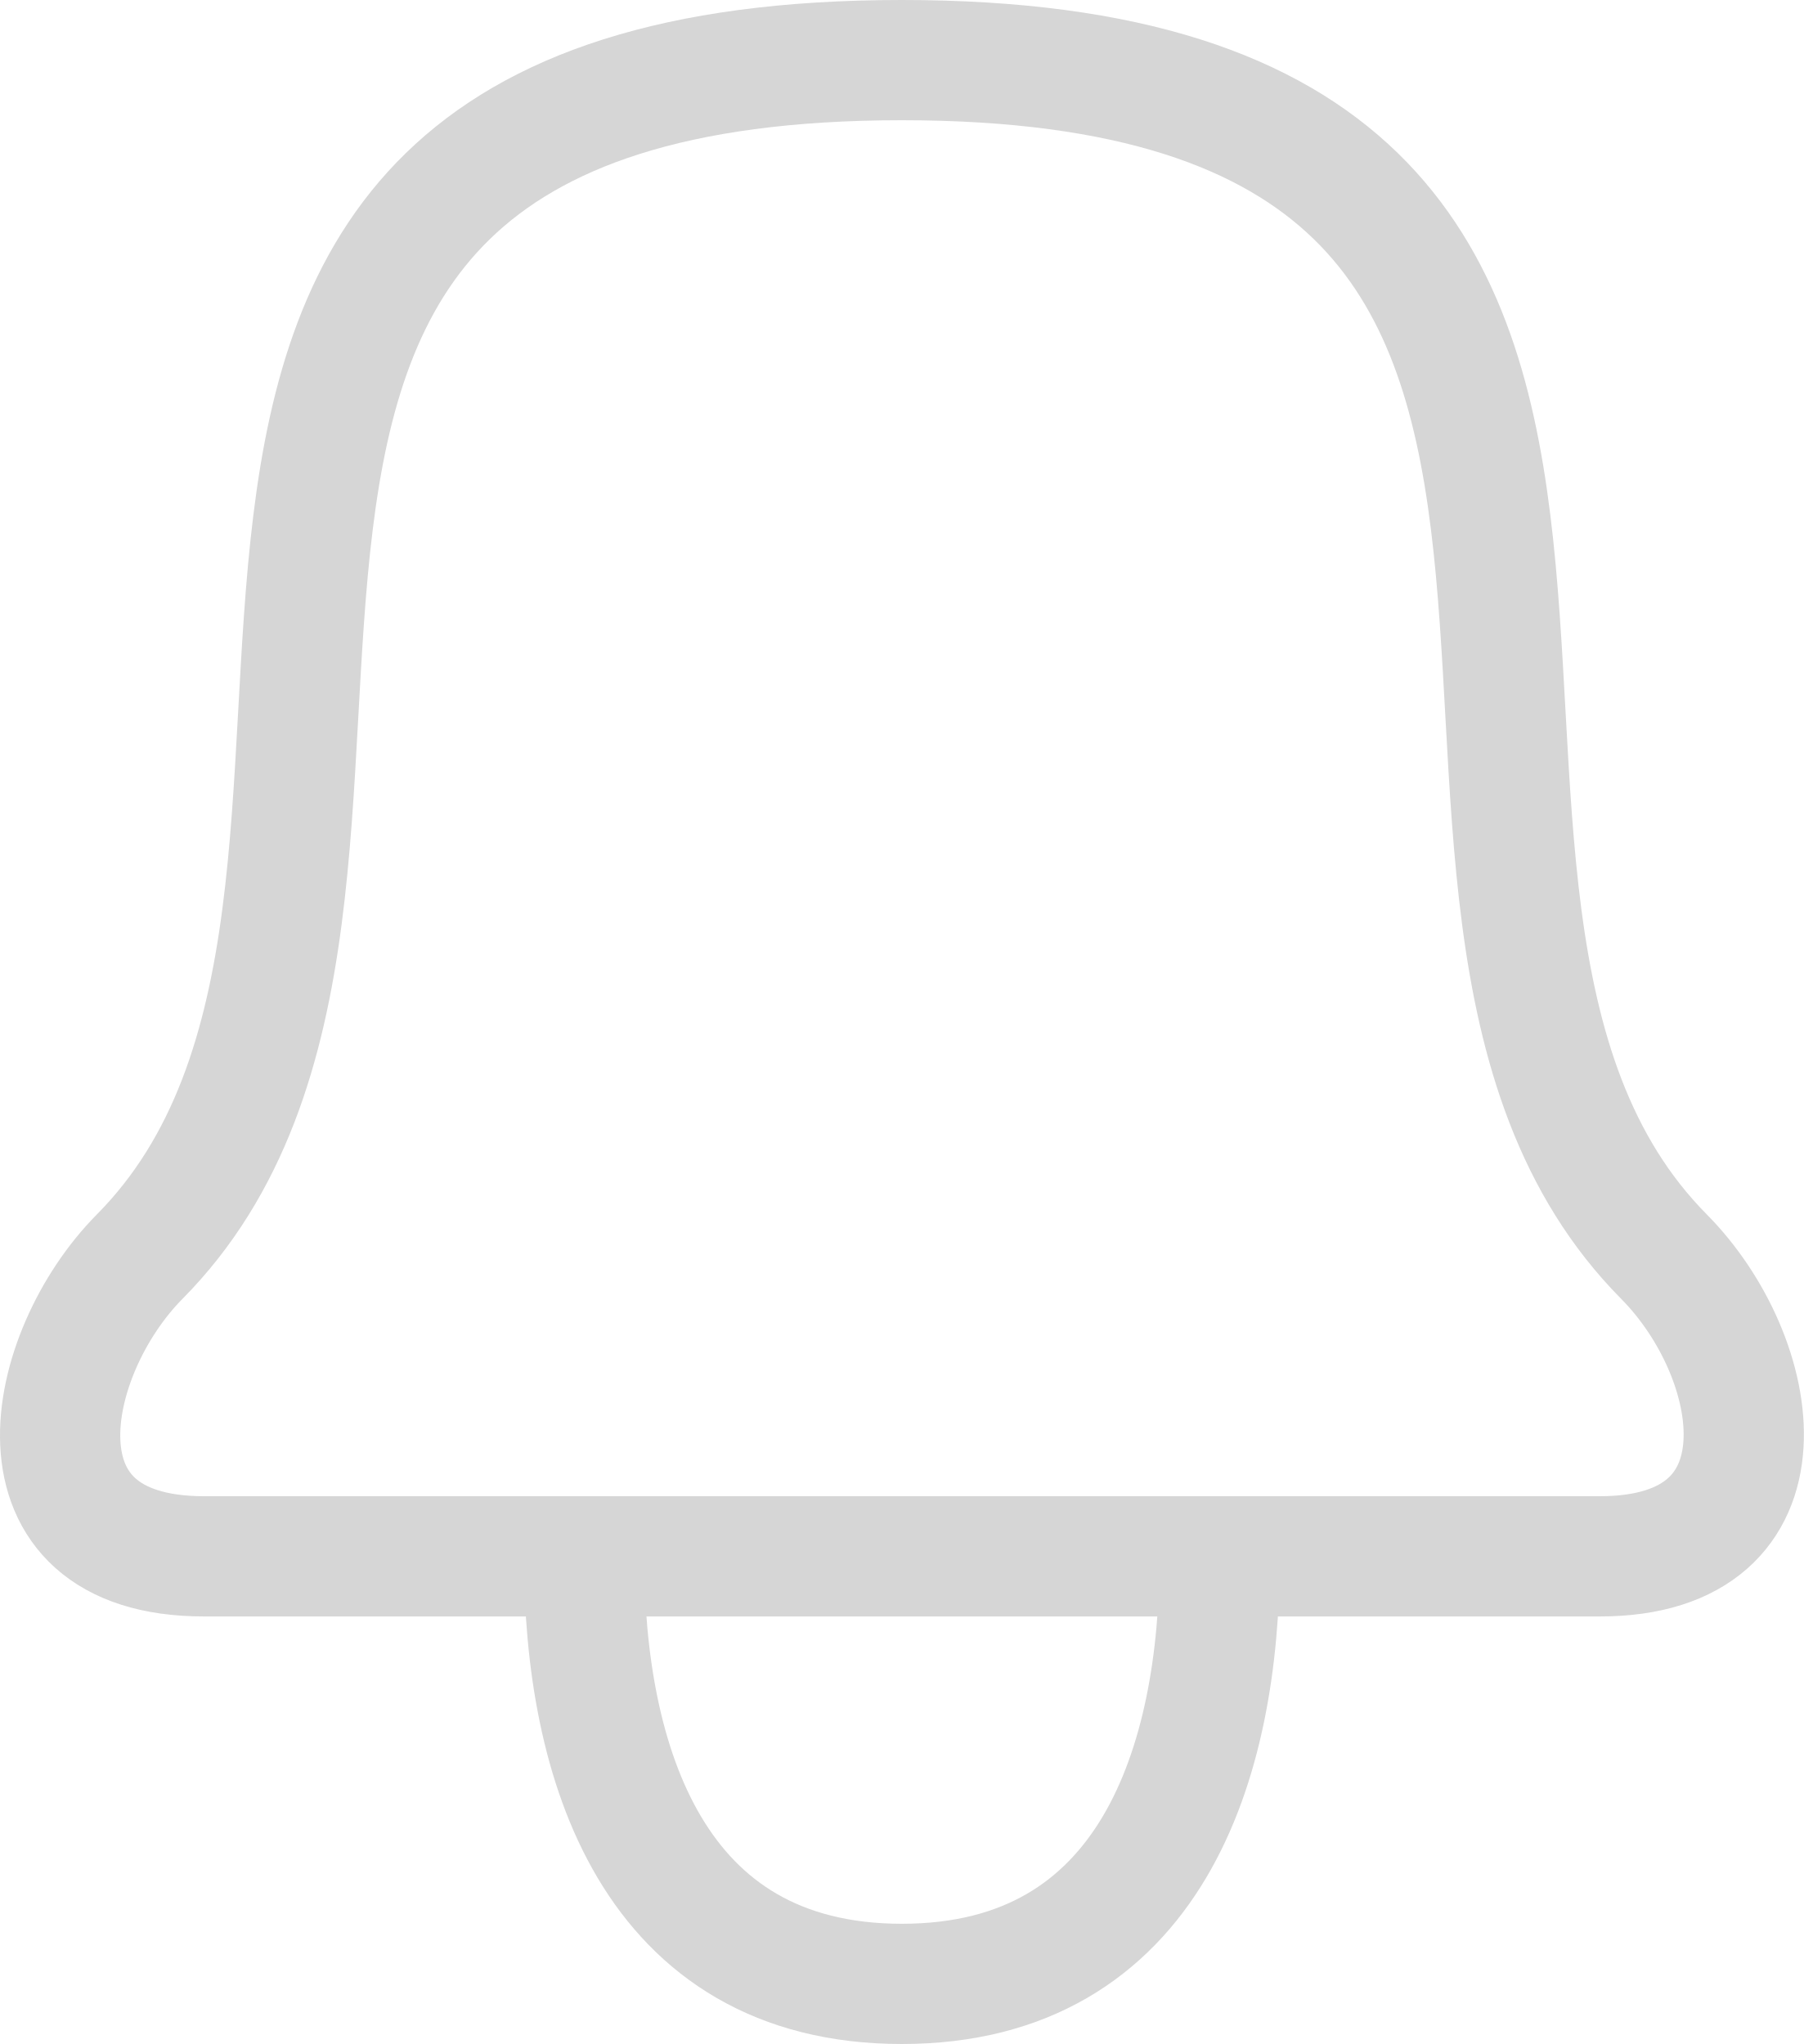
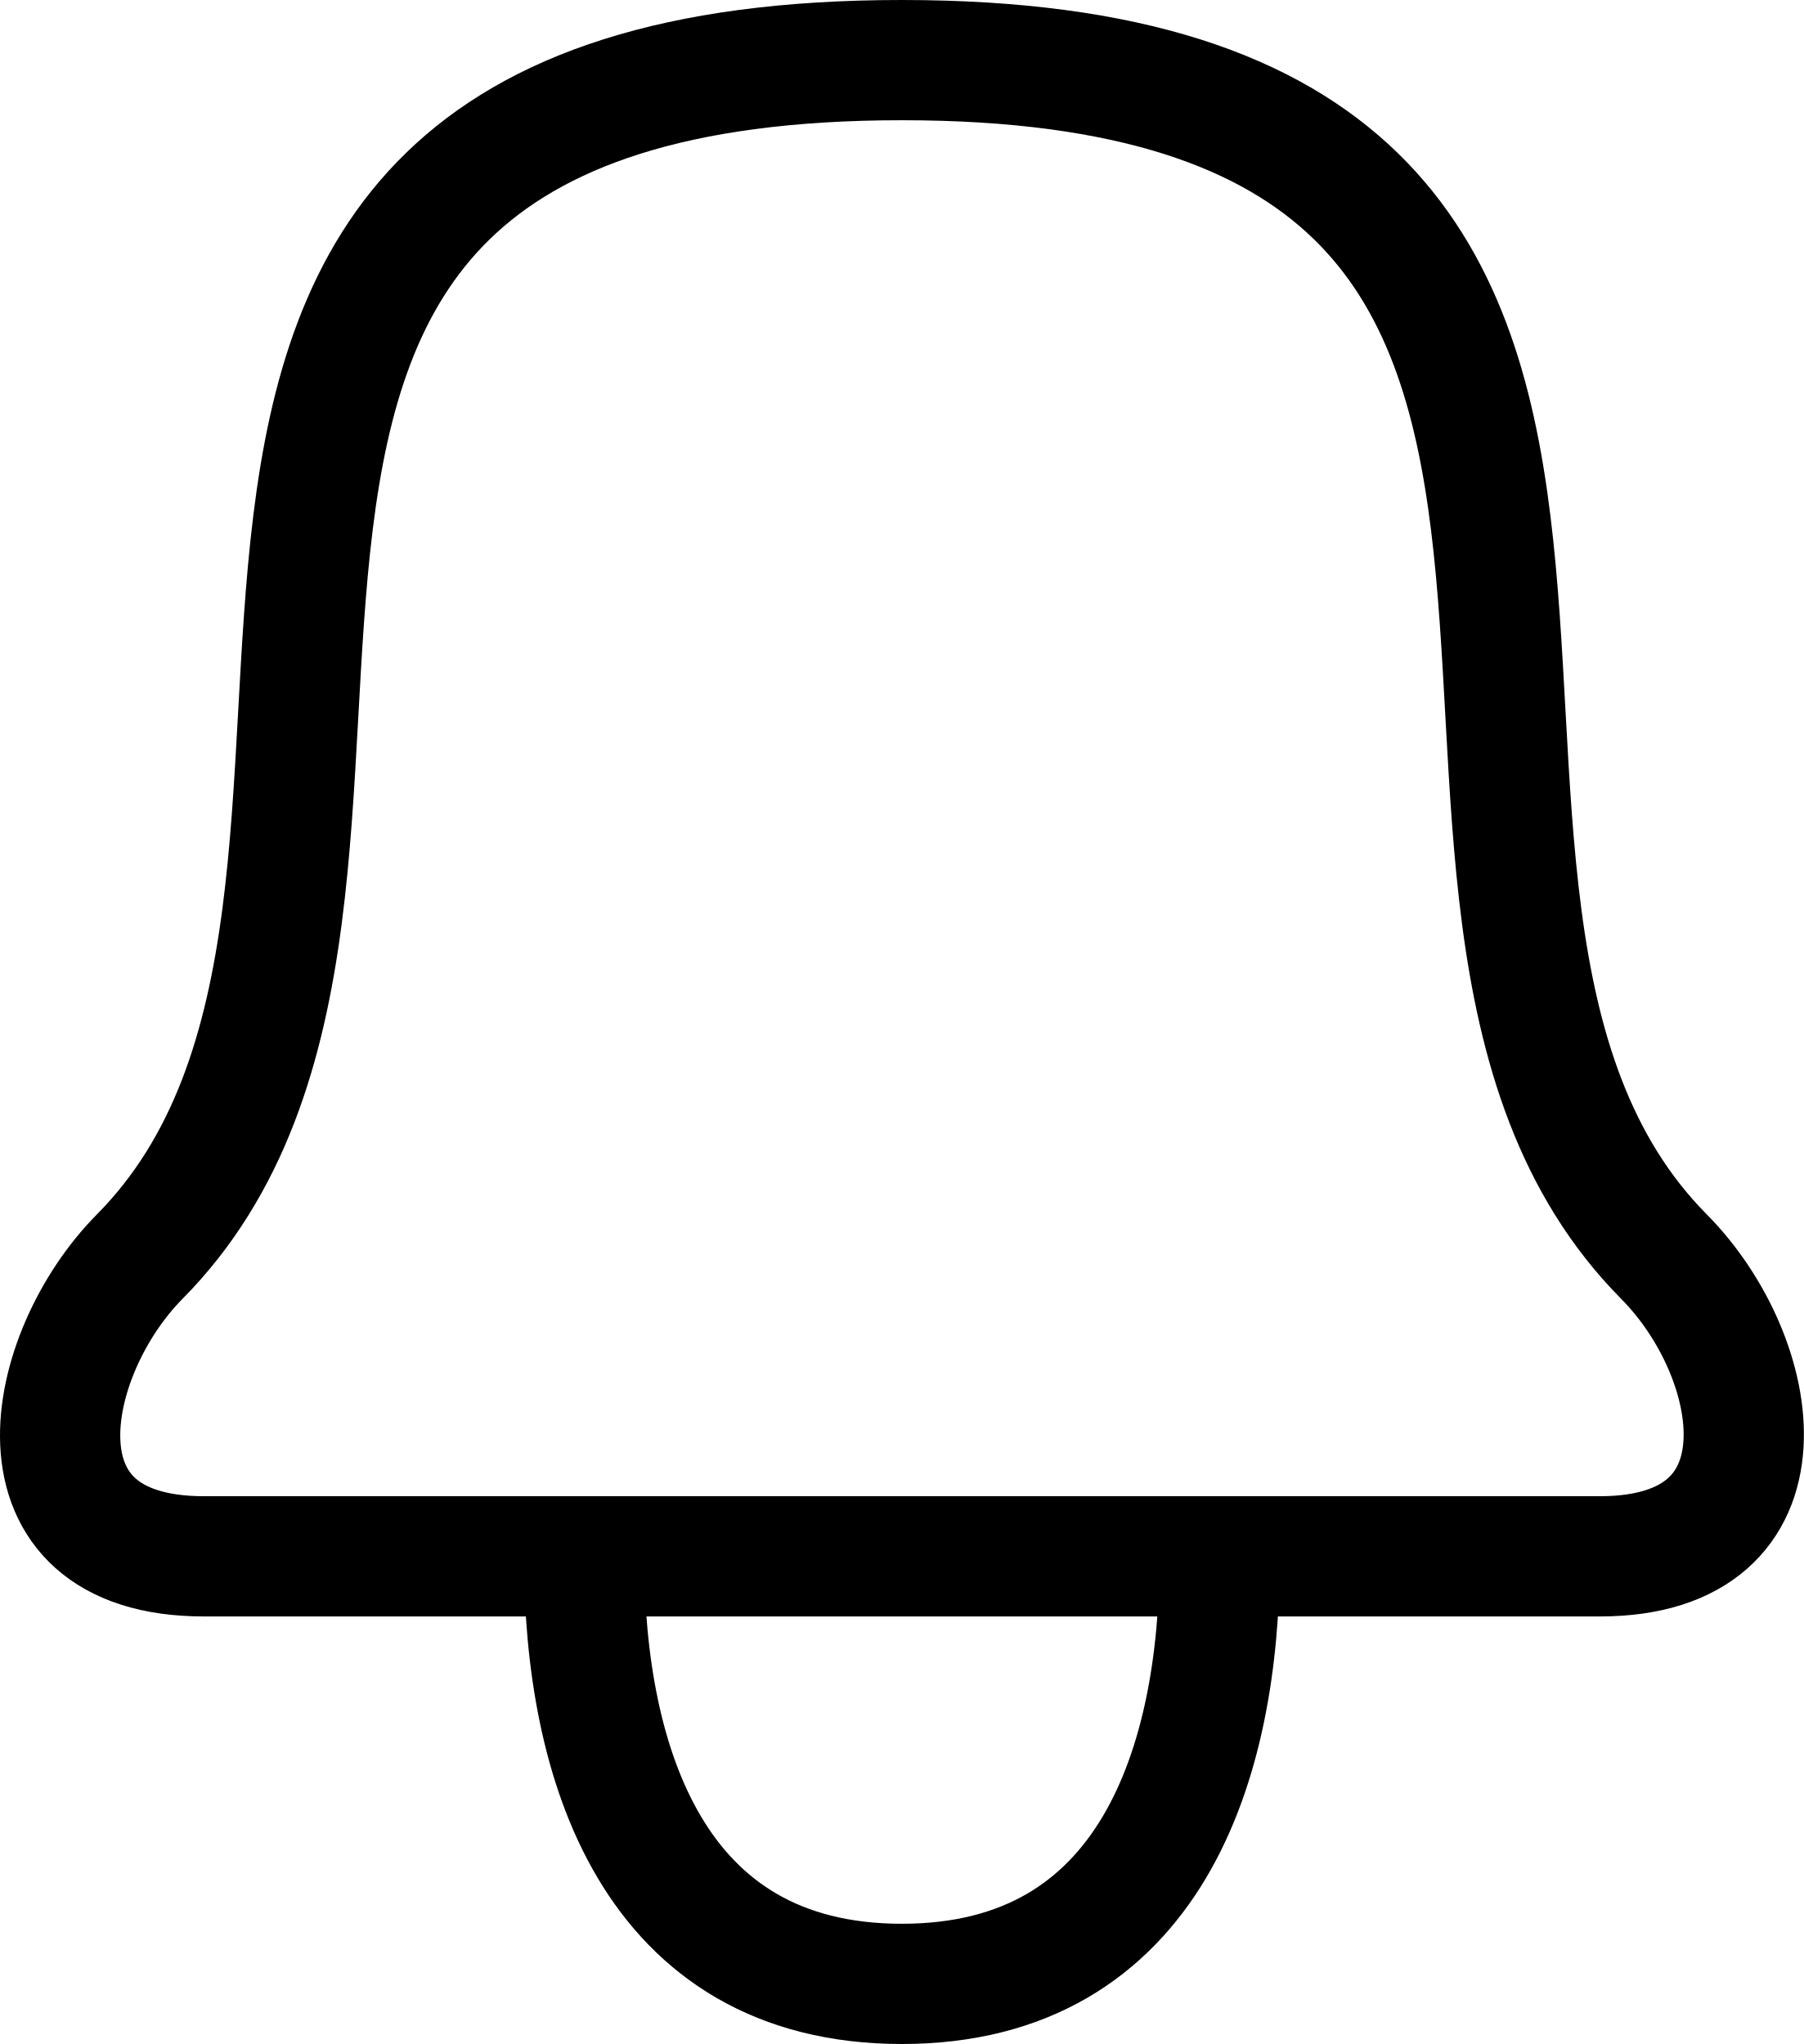
<svg xmlns="http://www.w3.org/2000/svg" width="15" height="17" viewBox="0 0 15 17" fill="none">
-   <path d="M10.142 12.944H4.857M10.142 12.944H13.304C14.945 12.944 14.668 11.291 13.837 10.452C10.847 7.434 15.095 0.5 7.499 0.5C-0.097 0.5 4.152 7.433 1.161 10.452C0.363 11.259 0.022 12.944 1.695 12.944H4.857M10.142 12.944C10.142 14.656 9.574 16.5 7.499 16.5C5.424 16.5 4.857 14.656 4.857 12.944" stroke="#D6D6D6" stroke-linecap="round" stroke-linejoin="round" />
+   <path d="M10.142 12.944H4.857M10.142 12.944H13.304C14.945 12.944 14.668 11.291 13.837 10.452C10.847 7.434 15.095 0.5 7.499 0.5C-0.097 0.5 4.152 7.433 1.161 10.452C0.363 11.259 0.022 12.944 1.695 12.944H4.857M10.142 12.944C10.142 14.656 9.574 16.5 7.499 16.5C5.424 16.5 4.857 14.656 4.857 12.944" stroke="currentColor" stroke-linecap="round" stroke-linejoin="round" />
</svg>
